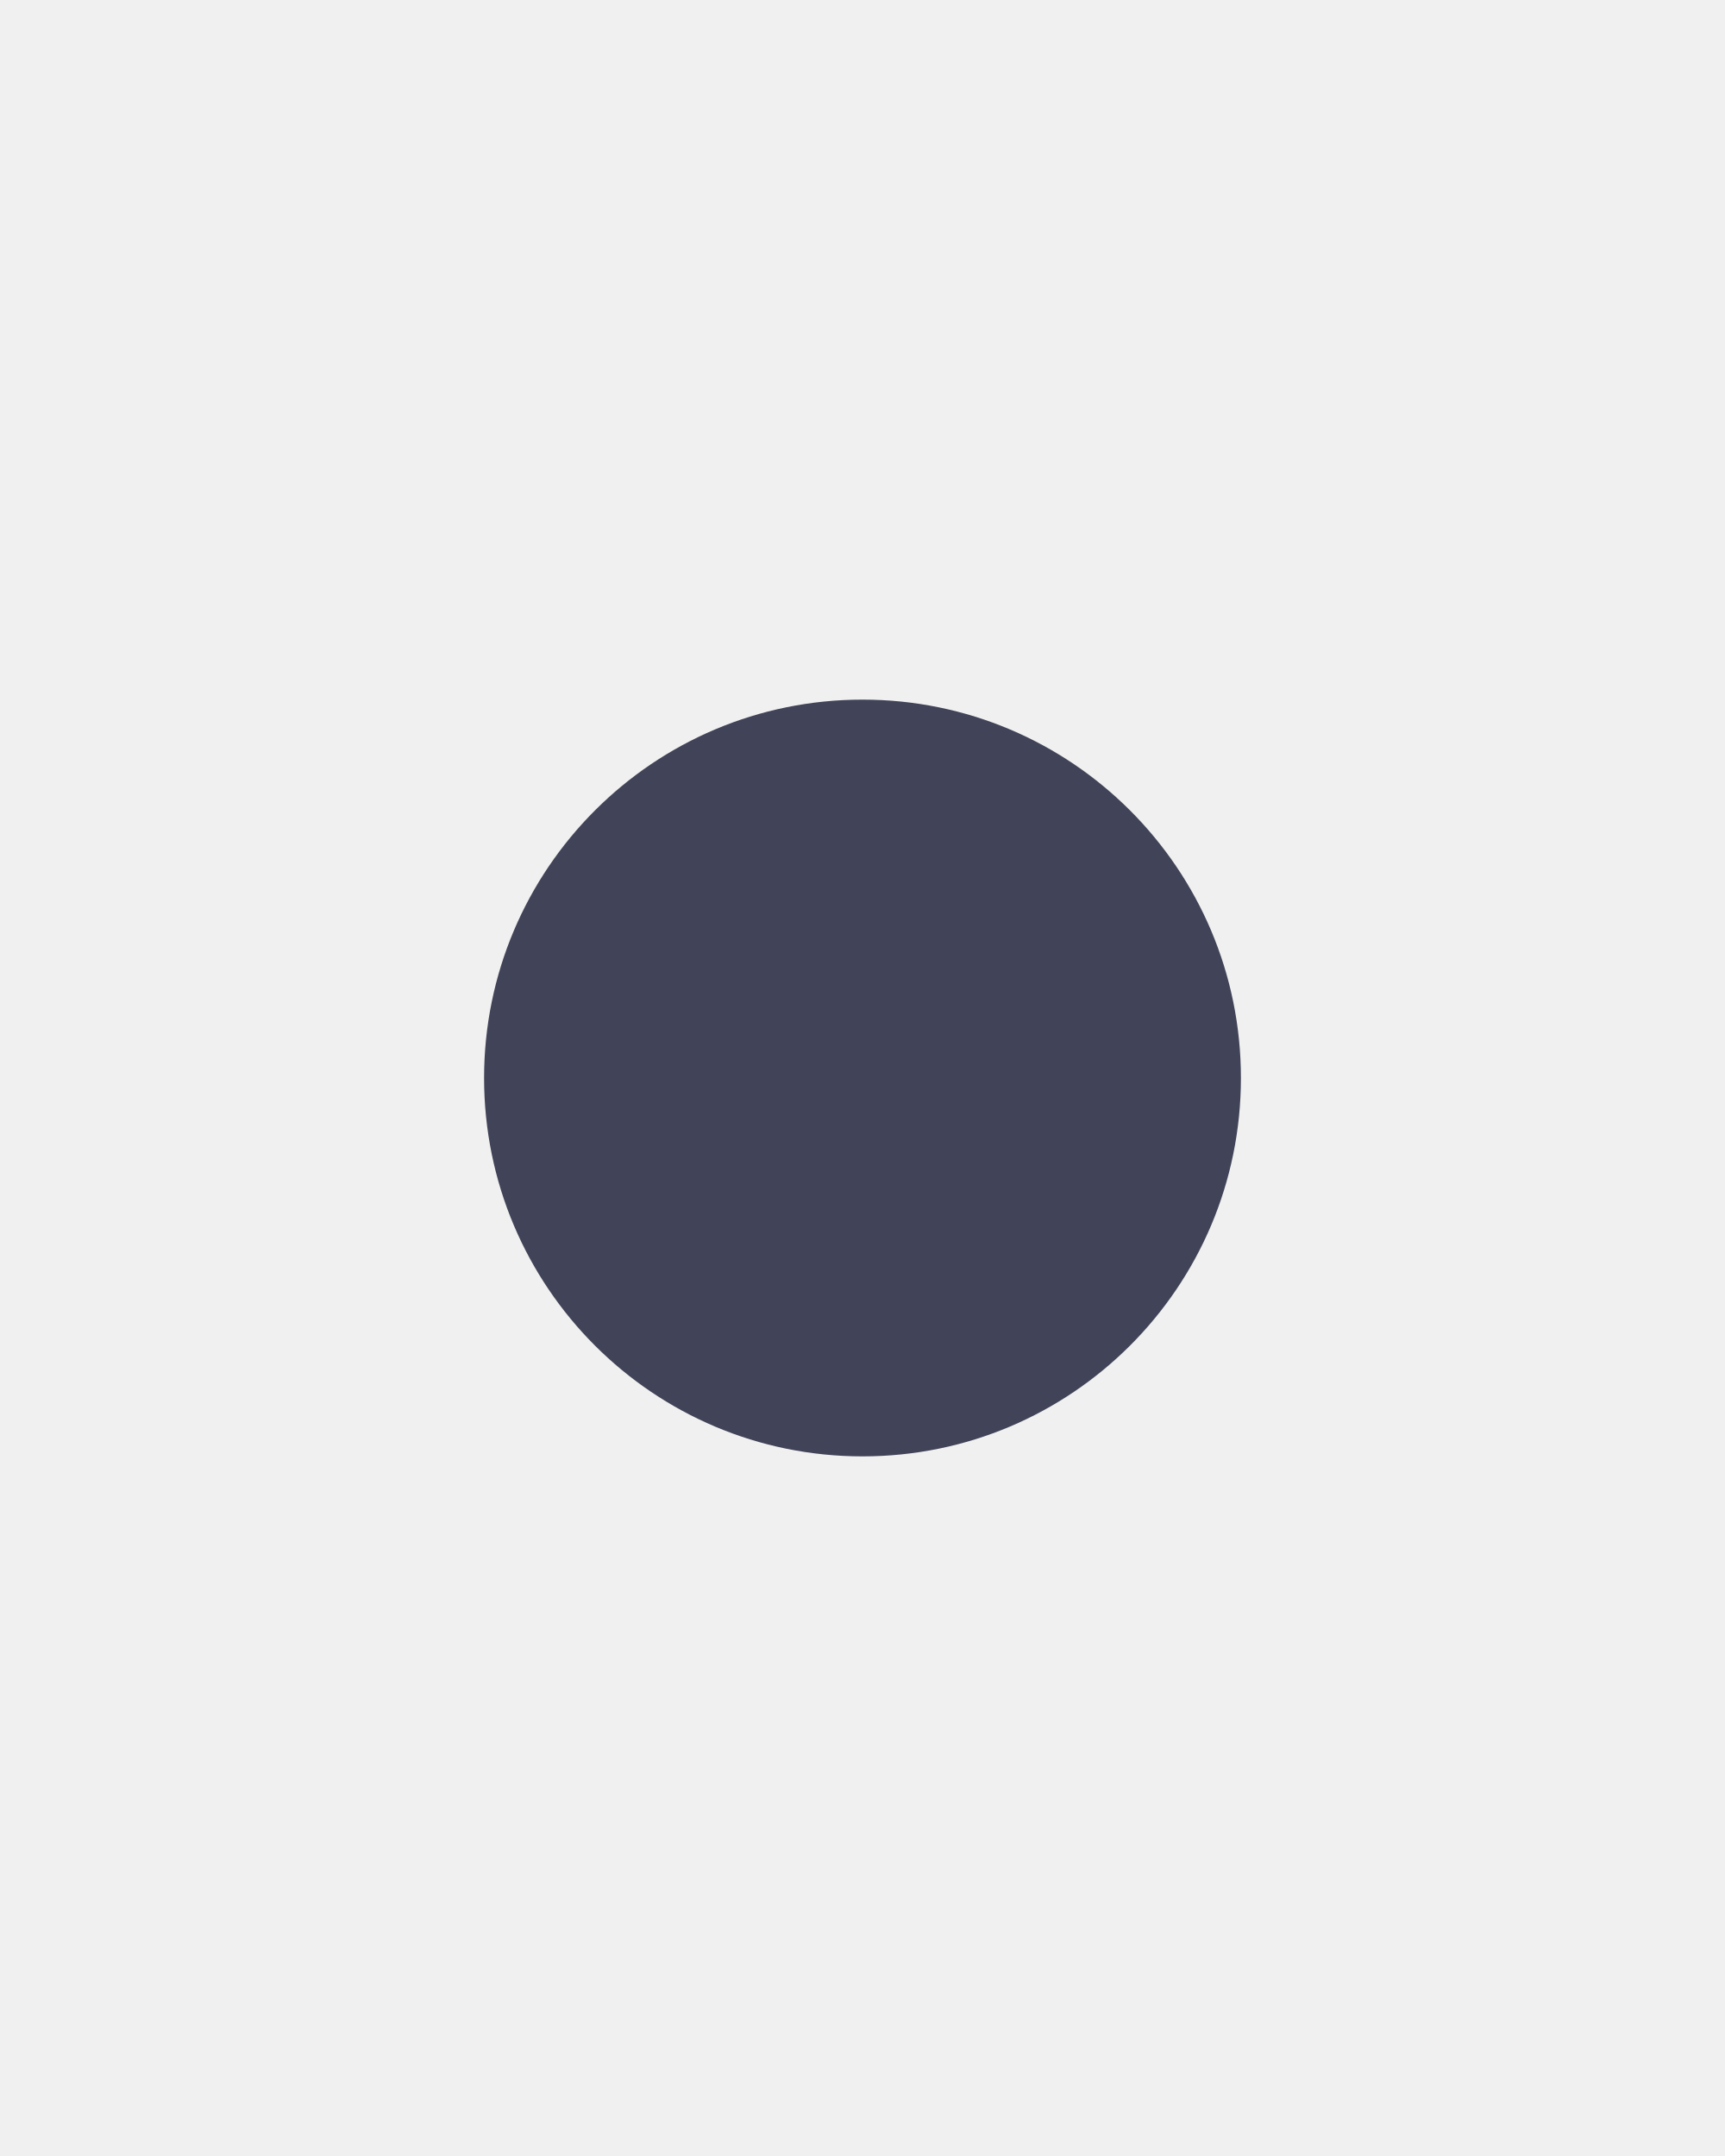
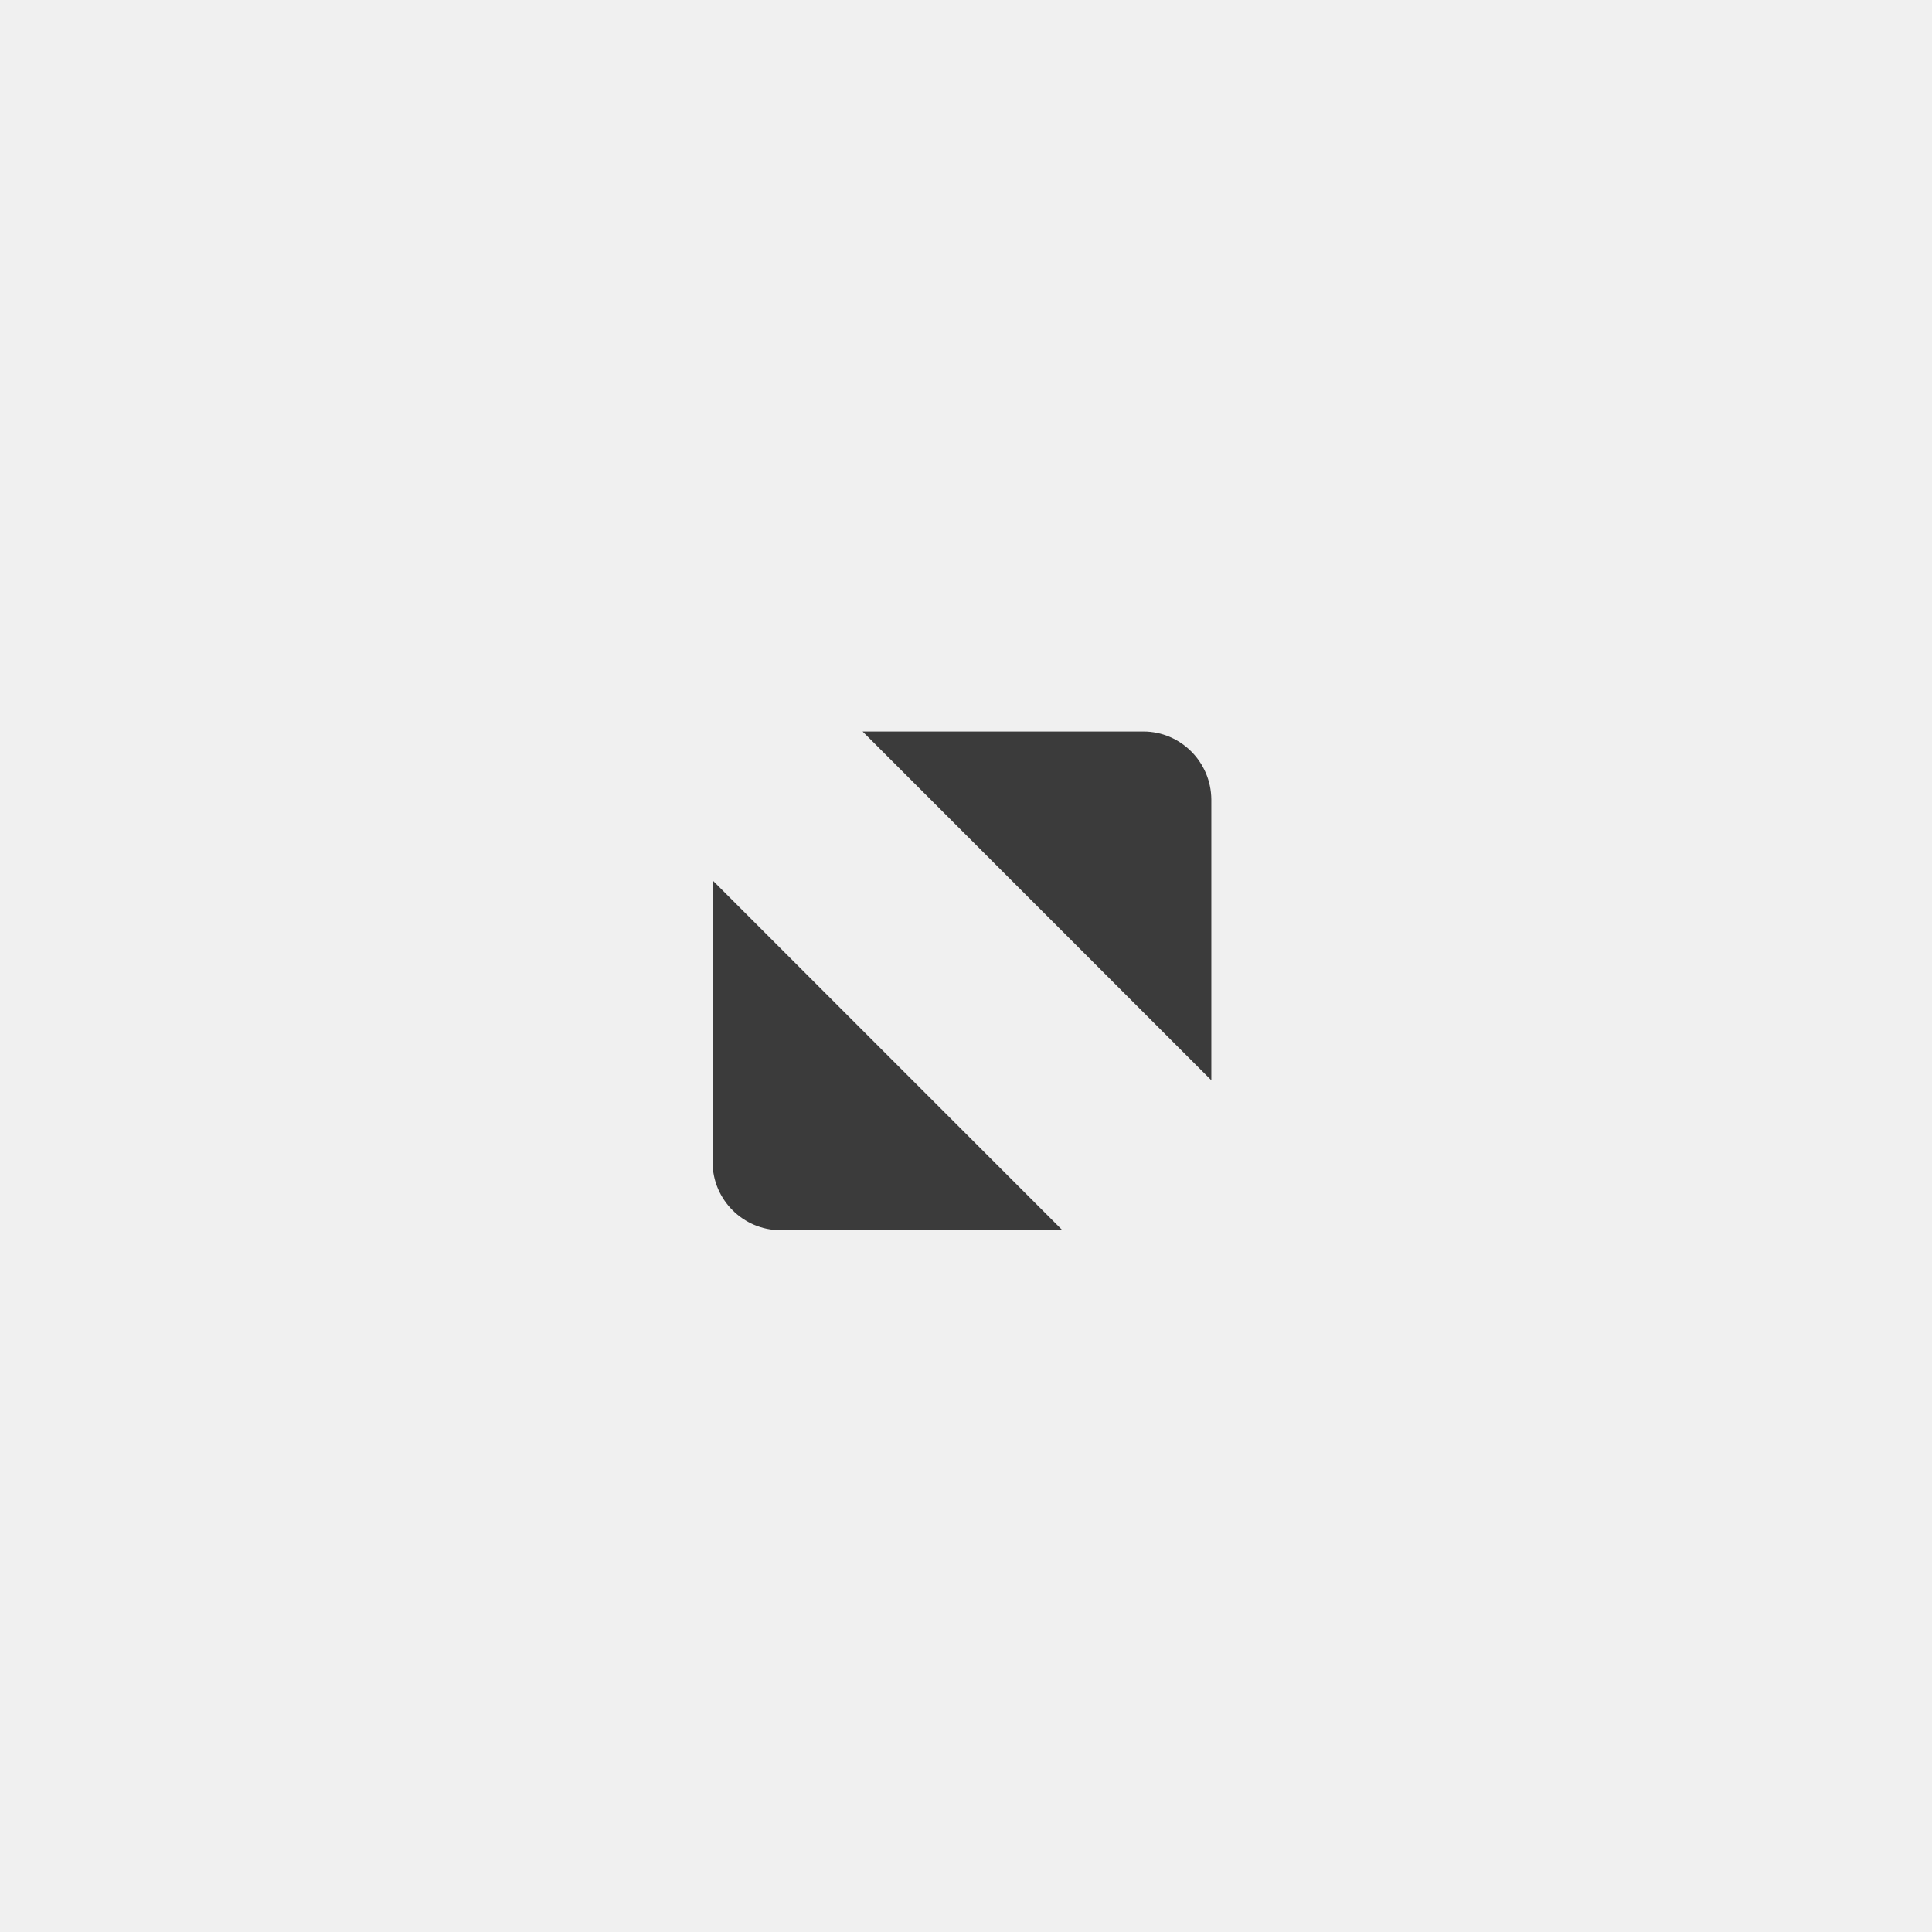
- <svg xmlns="http://www.w3.org/2000/svg" width="40" height="50" viewBox="-25 -50 100 300" version="1.1" id="svg8">
-   <defs id="defs2" />
-   <g id="layer2" style="display:inline">
-     <circle style="opacity:1;fill:#414458;fill-opacity:1;stroke:#87cdde;stroke-width:0;stroke-linecap:butt;stroke-linejoin:round;stroke-miterlimit:4;stroke-dasharray:none;stroke-dashoffset:189.06;stroke-opacity:1" id="path4816" cx="25" cy="100" r="52.65" />
+ <svg xmlns="http://www.w3.org/2000/svg" xmlns:ns1="http://www.openswatchbook.org/uri/2009/osb" width="64" height="64" id="svg4306" version="1.1" style="enable-background:new">
+   <defs id="defs4308">
+     <linearGradient id="linearGradient3770">
+       <stop style="stop-color:#000000;stop-opacity:0.628;" offset="0" id="stop3772" />
+       <stop style="stop-color:#000000;stop-opacity:0.498;" offset="1" id="stop3774" />
+     </linearGradient>
+     <linearGradient id="linearGradient4882">
+       <stop style="stop-color:#ffffff;stop-opacity:1;" offset="0" id="stop4884" />
+       <stop style="stop-color:#ffffff;stop-opacity:0;" offset="1" id="stop4886" />
+     </linearGradient>
+     <linearGradient id="linearGradient3784-6">
+       <stop style="stop-color:#ffffff;stop-opacity:0.216;" offset="0" id="stop3786-4" />
+       <stop style="stop-color:#ffffff;stop-opacity:0;" offset="1" id="stop3788-6" />
+     </linearGradient>
+     <linearGradient id="linearGradient4892">
+       <stop id="stop4894" offset="0" style="stop-color:#2f3a42;stop-opacity:1;" />
+       <stop id="stop4896" offset="1" style="stop-color:#1d242a;stop-opacity:1;" />
+     </linearGradient>
+     <linearGradient id="linearGradient4882-4">
+       <stop id="stop4884-9" offset="0" style="stop-color:#728495;stop-opacity:1;" />
+       <stop id="stop4886-9" offset="1" style="stop-color:#617c95;stop-opacity:0;" />
+     </linearGradient>
+     <linearGradient id="selected_bg_color" ns1:paint="solid">
+       <stop style="stop-color:#3b3b3b;stop-opacity:1;" offset="0" id="stop4185" />
+     </linearGradient>
+     <linearGradient id="selected_fg_color" ns1:paint="solid">
+       <stop style="stop-color:#ffffffgitgitgitgitgit;stop-opacity:1;" offset="0" id="stop4188" />
+     </linearGradient>
+   </defs>
+   <g id="layer1" transform="translate(0,-988.3622)">
+     <g style="display:inline" id="titlebutton-close" transform="matrix(2.75,0,0,2.75,-1763.875,1509.349)">
+       <g id="g4927-9" style="display:inline;opacity:1" transform="translate(-678,-432.6378)">
+         <g transform="translate(-103)" style="display:inline;opacity:1" id="g4490-6-5-2">
+           <g id="g4092-0-2-21-0" style="display:inline" transform="translate(58)" />
+         </g>
+         <g id="g4778-2-68" transform="translate(1323,246.8672)" style="fill:#ffffff;fill-opacity:1">
+           <g style="display:inline;fill:#ffffff;fill-opacity:1" id="layer9-9-4-4" transform="translate(-60,-518)" />
+           <g id="layer10-2-1-8" transform="translate(-60,-518)" style="fill:#ffffff;fill-opacity:1" />
+           <g id="layer11-16-4-9" transform="translate(-60,-518)" style="fill:#ffffff;fill-opacity:1" />
+           <g transform="matrix(0.75,0,0,0.75,2,2.054688)" id="g2996-76-5" style="fill:#ffffff;fill-opacity:1">
+             <g transform="translate(-60,-518)" id="layer12-4-5-7" style="fill:#ffffff;fill-opacity:1">
+               <g transform="translate(19,-242)" id="layer4-4-1-9-5" style="display:inline;fill:#ffffff;fill-opacity:1" />
+             </g>
+           </g>
+           <g id="layer13-2-6-11" transform="translate(-60,-518)" style="fill:#ffffff;fill-opacity:1" />
+           <g id="layer14-4-0-33" transform="translate(-60,-518)" style="fill:#ffffff;fill-opacity:1" />
+           <g id="layer15-7-3-0" transform="translate(-60,-518)" style="fill:#ffffff;fill-opacity:1" />
+         </g>
+       </g>
+       <rect y="-185.638" x="645" height="16" width="16" id="rect17883-39" style="display:inline;opacity:1;fill:none;fill-opacity:1;stroke:none;stroke-width:1;stroke-linecap:butt;stroke-linejoin:miter;stroke-miterlimit:4;stroke-dasharray:none;stroke-dashoffset:0;stroke-opacity:0" />
+     </g>
+     <g style="display:inline;enable-background:new" id="titlebutton-max-hover-dark" transform="matrix(2.749998,0,0,2.749998,-1400.874,1509.348)">
+       <g id="g4891-5-8" style="display:inline;opacity:1" transform="translate(-781,-432.6378)">
+         <g id="g4806-9-0-6" transform="translate(1294,247)" style="fill:#c0e3ff;fill-opacity:1">
+           <g transform="translate(-81.0002,-967)" style="display:inline;fill:#c0e3ff;fill-opacity:1" id="layer9-78-7-6-6" />
+           <g transform="translate(-81.0002,-967)" id="layer10-3-3-2-7" style="fill:#c0e3ff;fill-opacity:1" />
+           <g transform="translate(-81.0002,-967)" id="layer11-19-75-1-2" style="fill:#c0e3ff;fill-opacity:1" />
+           <g transform="translate(-81.0002,-967)" id="layer13-4-9-2-3" style="fill:#c0e3ff;fill-opacity:1" />
+           <g transform="translate(-81.0002,-967)" id="layer14-8-5-0-4" style="fill:#c0e3ff;fill-opacity:1" />
+           <g transform="translate(-81.0002,-967)" style="display:inline;fill:#c0e3ff;fill-opacity:1" id="layer15-5-8-0-4" />
+           <g transform="translate(-81.0002,-967)" style="display:inline;fill:#c0e3ff;fill-opacity:1" id="g71291-1-7-5-9" />
+           <g transform="translate(-81.0002,-967)" style="display:inline;fill:#c0e3ff;fill-opacity:1" id="g4953-7-1-4-1" />
+           <g transform="translate(-81.0002,-967)" style="display:inline;fill:#c0e3ff;fill-opacity:1" id="layer12-3-0-0-6">
+             <path d="m 87.8,972 h 3.382 c 0.45,0 0.816,0.368 0.819,0.819 v 3.382 z m 2.407,6.007 H 86.812 c -0.45,0 -0.819,-0.368 -0.819,-0.819 v -3.395 l 4.214,4.214" style="opacity:1;fill:#3b3b3b;fill-opacity:1;fill-rule:evenodd;stroke:none" id="path4293-6-7-1" />
+           </g>
+         </g>
+       </g>
+       <rect y="-185.638" x="513" height="16" width="16" id="rect17883-0-1-5" style="display:inline;opacity:1;fill:none;fill-opacity:1;stroke:none;stroke-width:1;stroke-linecap:butt;stroke-linejoin:miter;stroke-miterlimit:4;stroke-dasharray:none;stroke-dashoffset:0;stroke-opacity:0" />
+     </g>
+     <g style="display:inline;enable-background:new" id="titlebutton-max-active-dark" transform="matrix(2.749998,0,0,2.749998,-1123.124,1509.348)">
+       <g id="g4891-4-5-5" style="display:inline;opacity:1" transform="translate(-882,-432.6378)">
+         <g transform="translate(-132)" style="display:inline;opacity:1" id="g4490-2-9-1-2-4-8">
+           <g id="g4092-0-6-3-6-8-3-7" style="display:inline" transform="translate(58)" />
+         </g>
+         <g id="g4806-5-2-2-9" transform="translate(1294,247)" style="fill:#c0e3ff;fill-opacity:1">
+           <g transform="translate(-81.0002,-967)" style="display:inline;fill:#c0e3ff;fill-opacity:1" id="layer9-78-2-0-0-8" />
+           <g transform="translate(-81.0002,-967)" id="layer10-3-9-9-51-2" style="fill:#c0e3ff;fill-opacity:1" />
+           <g transform="translate(-81.0002,-967)" id="layer11-19-7-6-4-7" style="fill:#c0e3ff;fill-opacity:1" />
+           <g transform="translate(-81.0002,-967)" id="layer13-4-7-4-0-9" style="fill:#c0e3ff;fill-opacity:1" />
+           <g transform="translate(-81.0002,-967)" id="layer14-8-9-7-6-0" style="fill:#c0e3ff;fill-opacity:1" />
+           <g transform="translate(-81.0002,-967)" style="display:inline;fill:#c0e3ff;fill-opacity:1" id="layer15-5-4-2-4-4" />
+           <g transform="translate(-81.0002,-967)" style="display:inline;fill:#c0e3ff;fill-opacity:1" id="g71291-1-4-6-4-2" />
+           <g transform="translate(-81.0002,-967)" style="display:inline;fill:#c0e3ff;fill-opacity:1" id="g4953-7-0-8-22-2" />
+           <g transform="translate(-81.0002,-967)" style="display:inline;fill:#c0e3ff;fill-opacity:1" id="layer12-3-7-2-3-1" />
+         </g>
+       </g>
+       <rect y="-185.638" x="412" height="16" width="16" id="rect17883-79-3-0" style="display:inline;opacity:1;fill:none;fill-opacity:1;stroke:none;stroke-width:1;stroke-linecap:butt;stroke-linejoin:miter;stroke-miterlimit:4;stroke-dasharray:none;stroke-dashoffset:0;stroke-opacity:0" />
+     </g>
  </g>
</svg>
